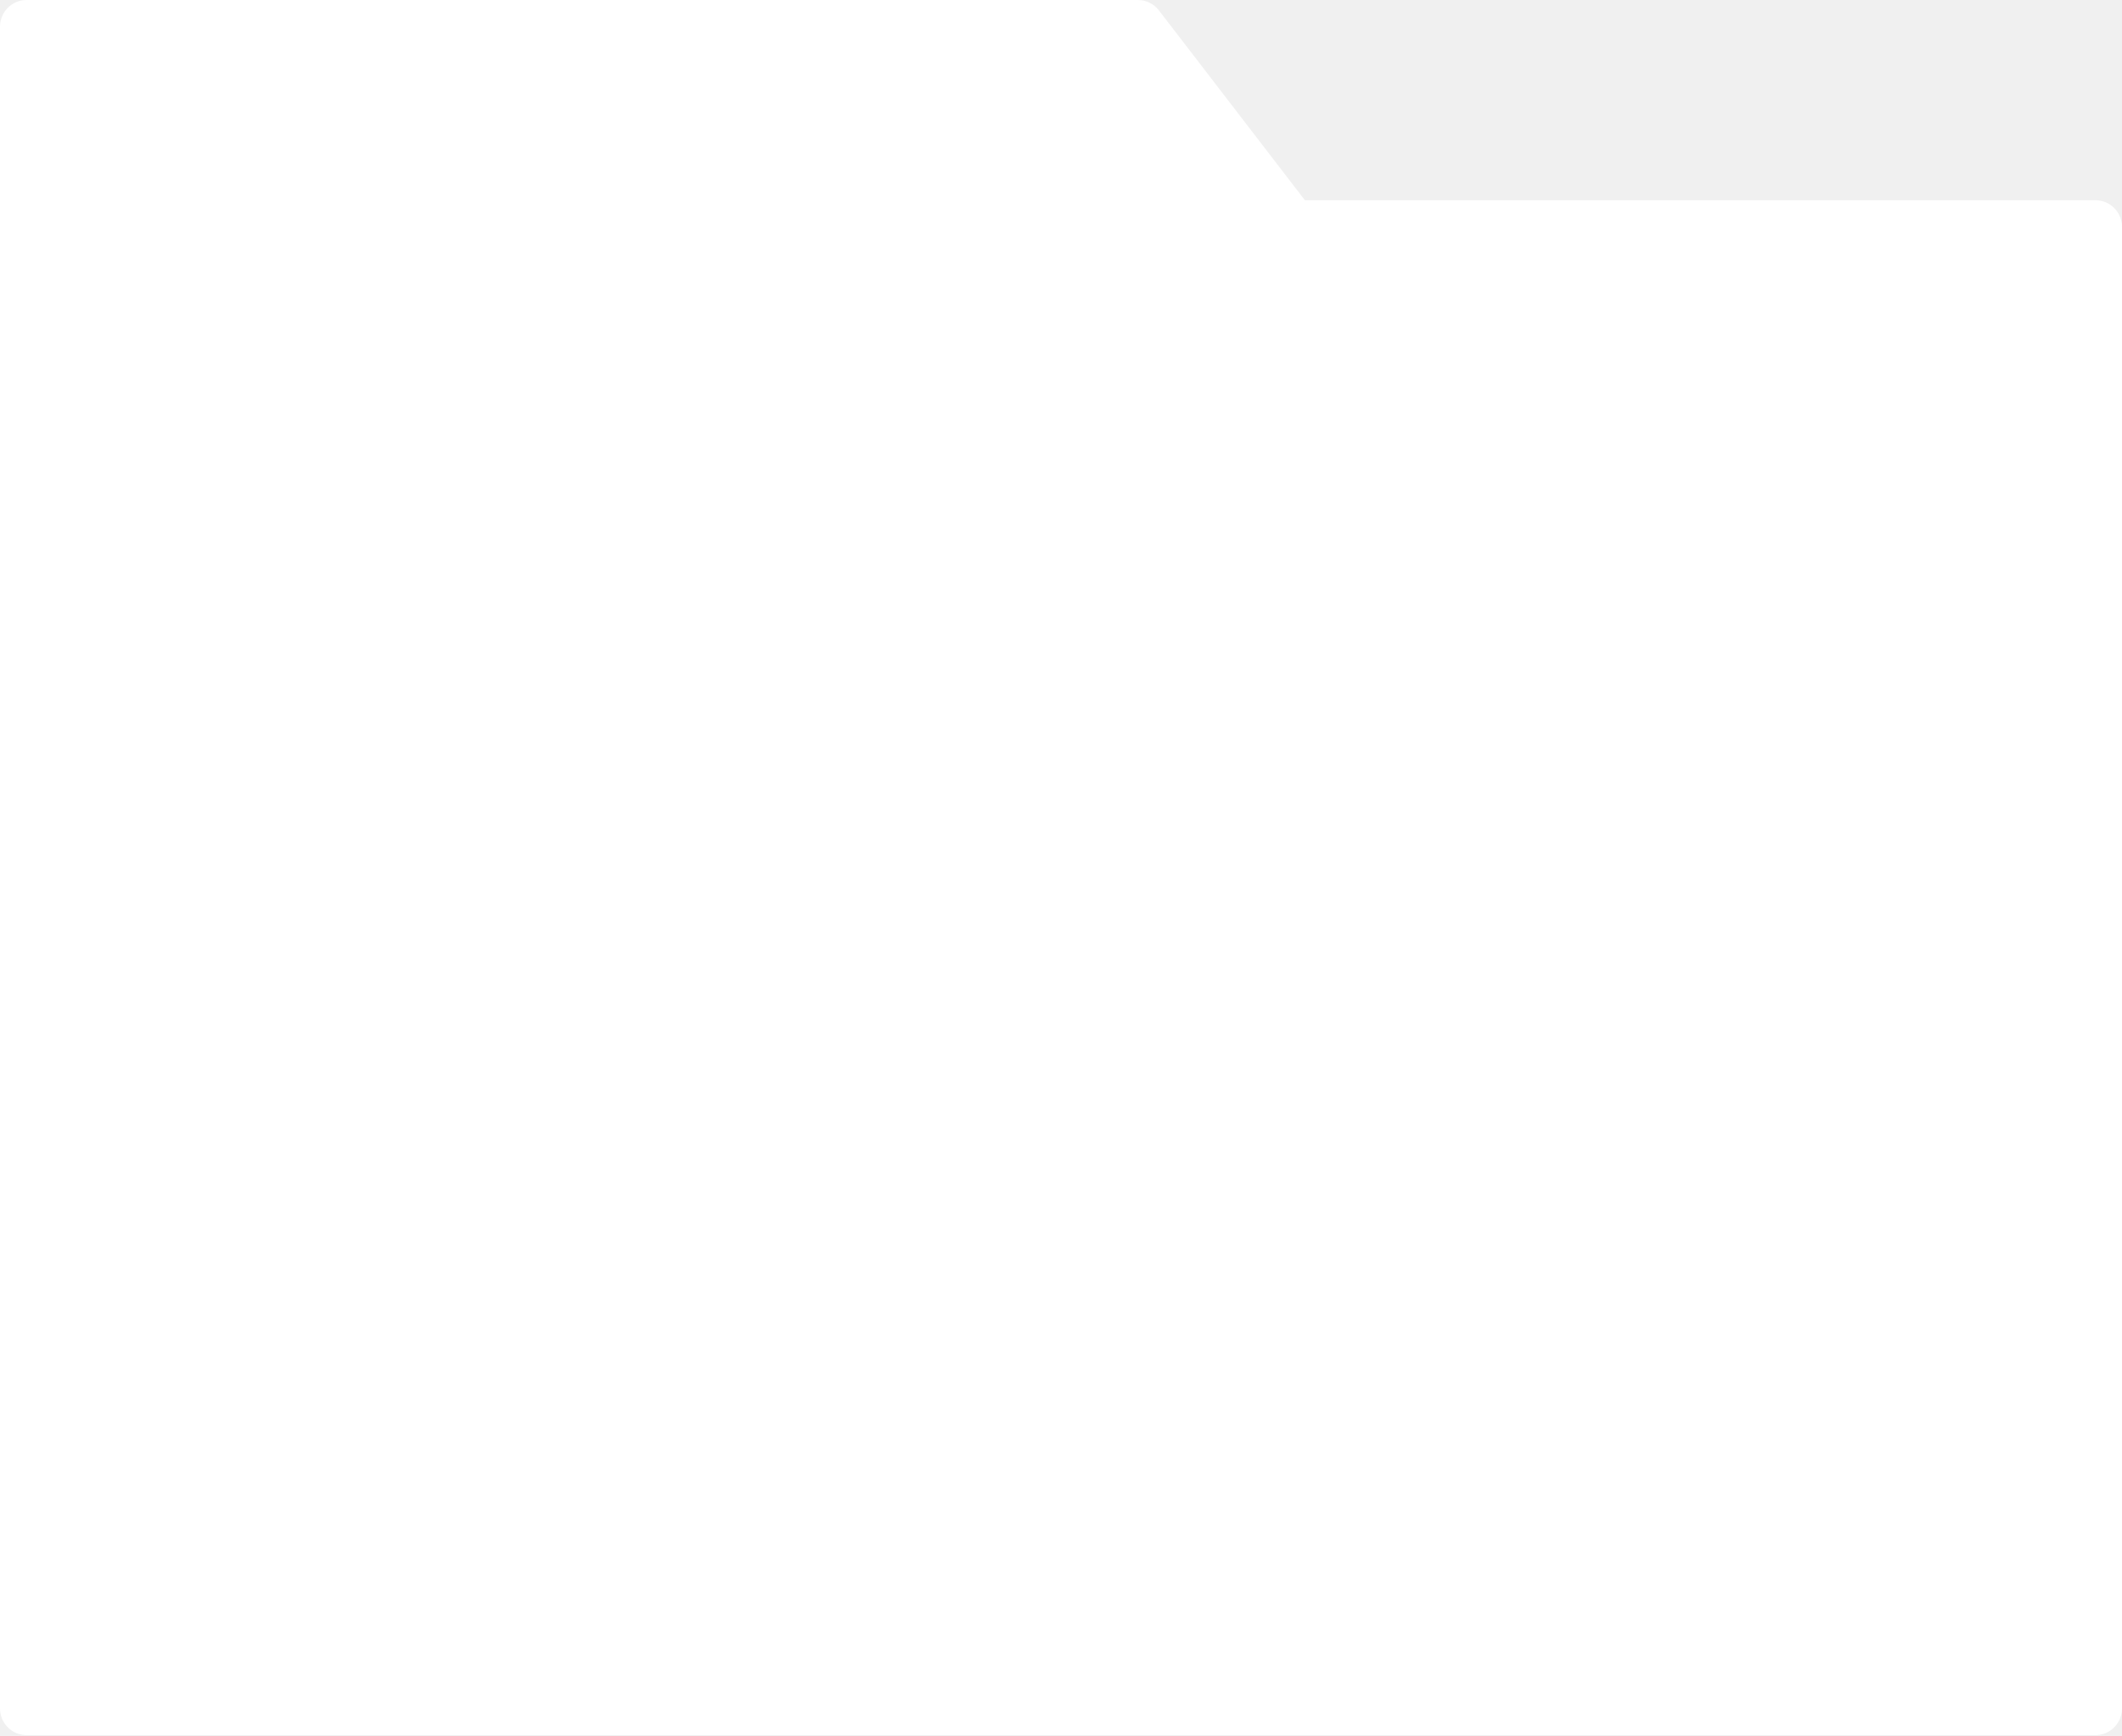
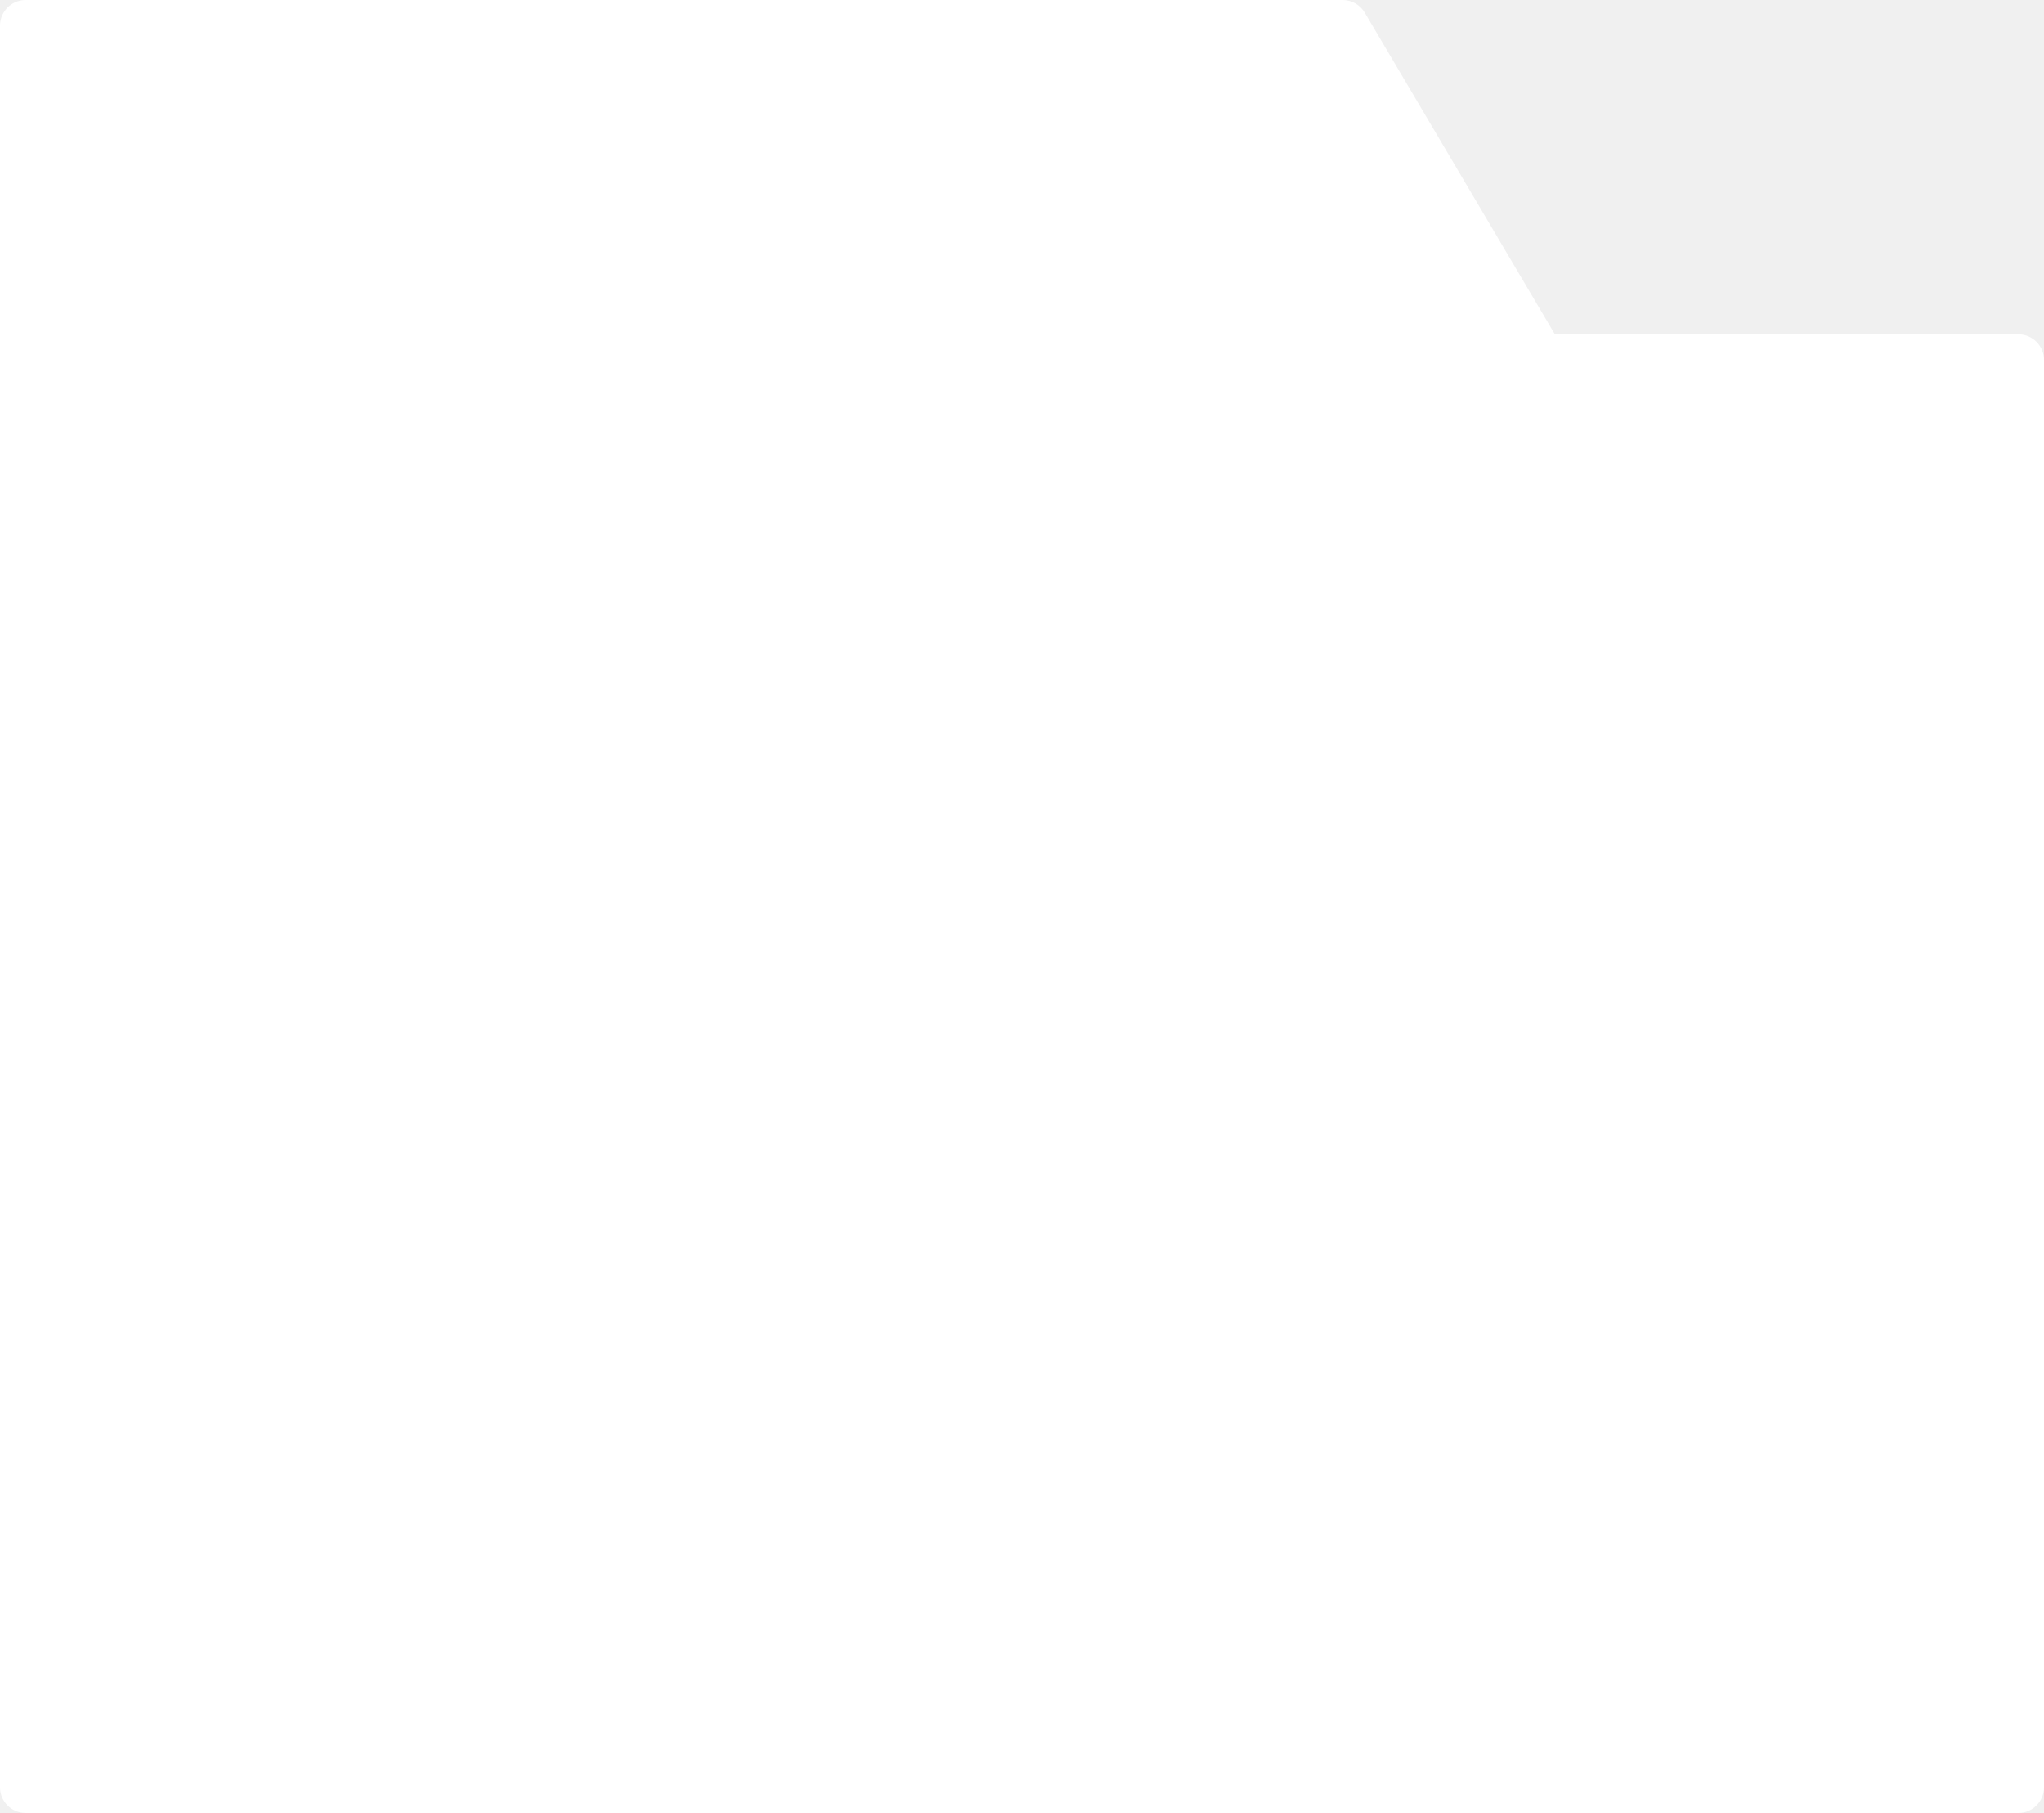
- <svg xmlns="http://www.w3.org/2000/svg" width="159" height="130" viewBox="0 0 159 130" fill="none">
-   <rect y="15" width="159" height="115" rx="2" fill="#fff" />
-   <path d="M0 2C0 0.895 0.895 0 2 0H85.254C85.875 0 86.461 0.289 86.839 0.781L104.525 23.781C105.536 25.096 104.598 27 102.939 27H2C0.895 27 0 26.105 0 25V2Z" fill="#fff" />
+ <svg xmlns="http://www.w3.org/2000/svg" width="159" height="141" viewBox="0 0 159 141" fill="none">
+   <rect y="26" width="159" height="115" rx="2" fill="white" />
+   <path d="M0 2C0 0.895 0.895 0 2 0H104.441C105.148 0 105.803 0.373 106.163 0.982L129.216 39.982C130.004 41.316 129.043 43 127.494 43H2C0.895 43 0 42.105 0 41V2Z" fill="white" />
</svg>
